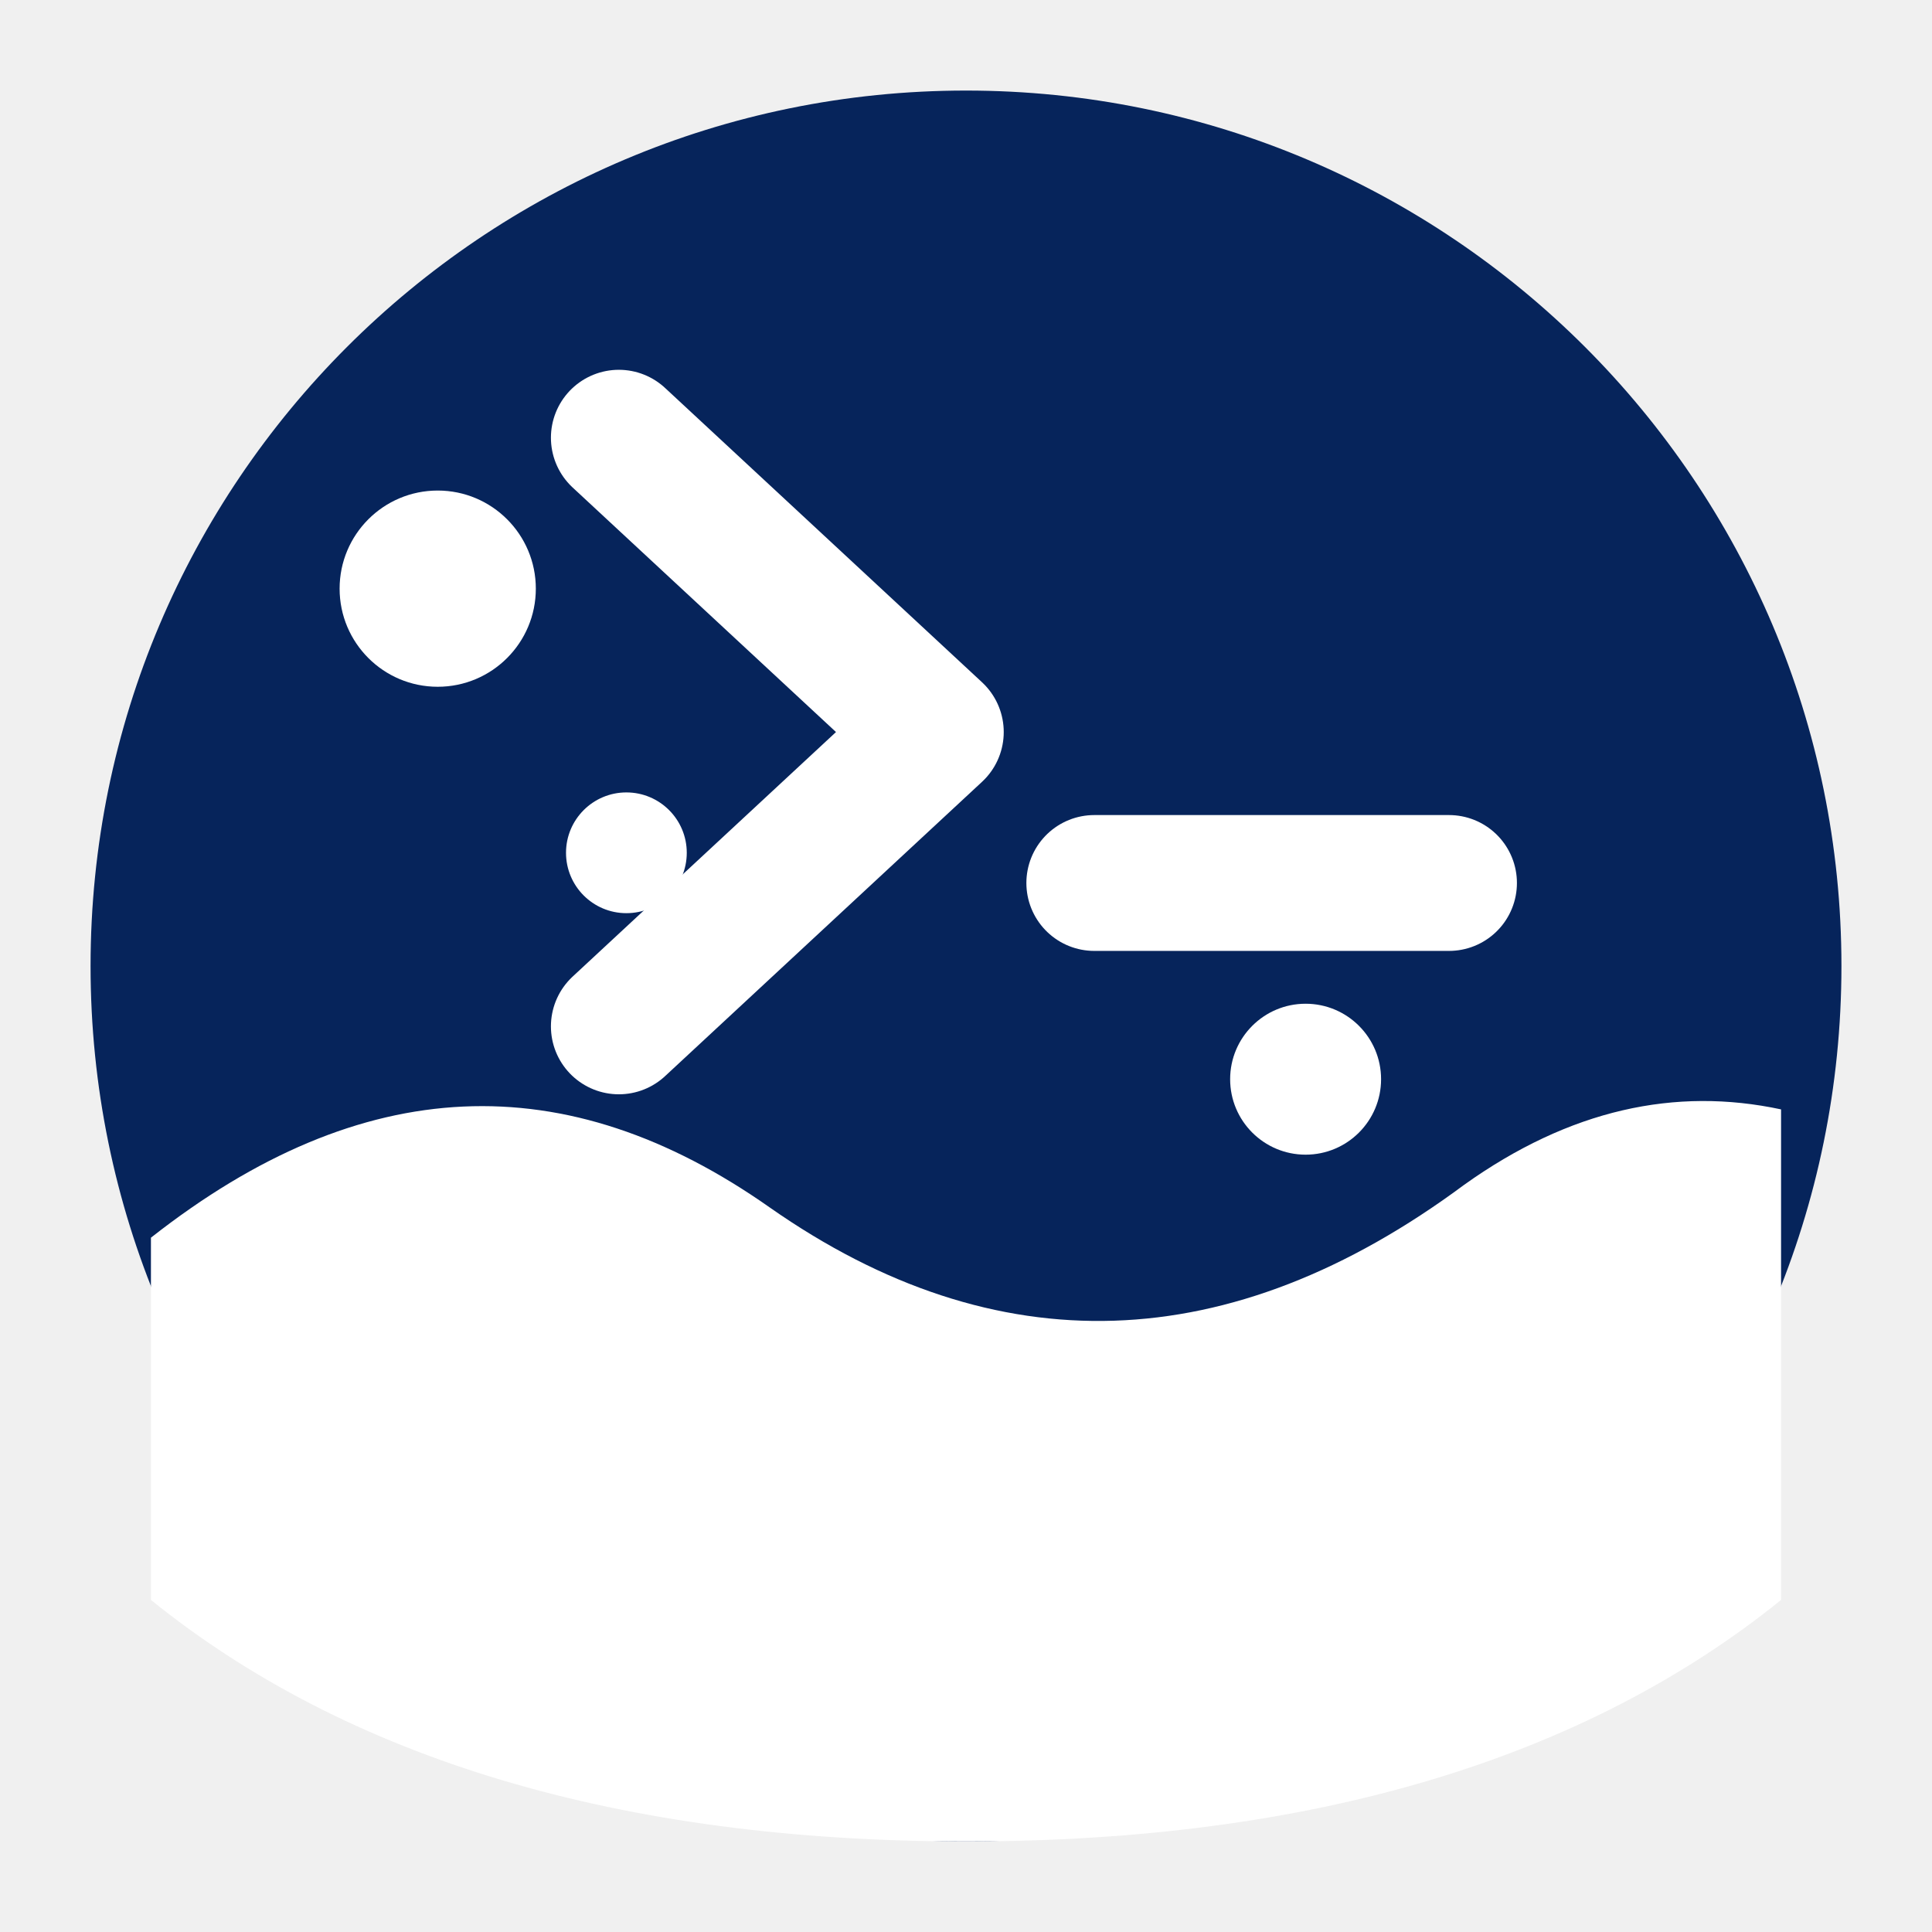
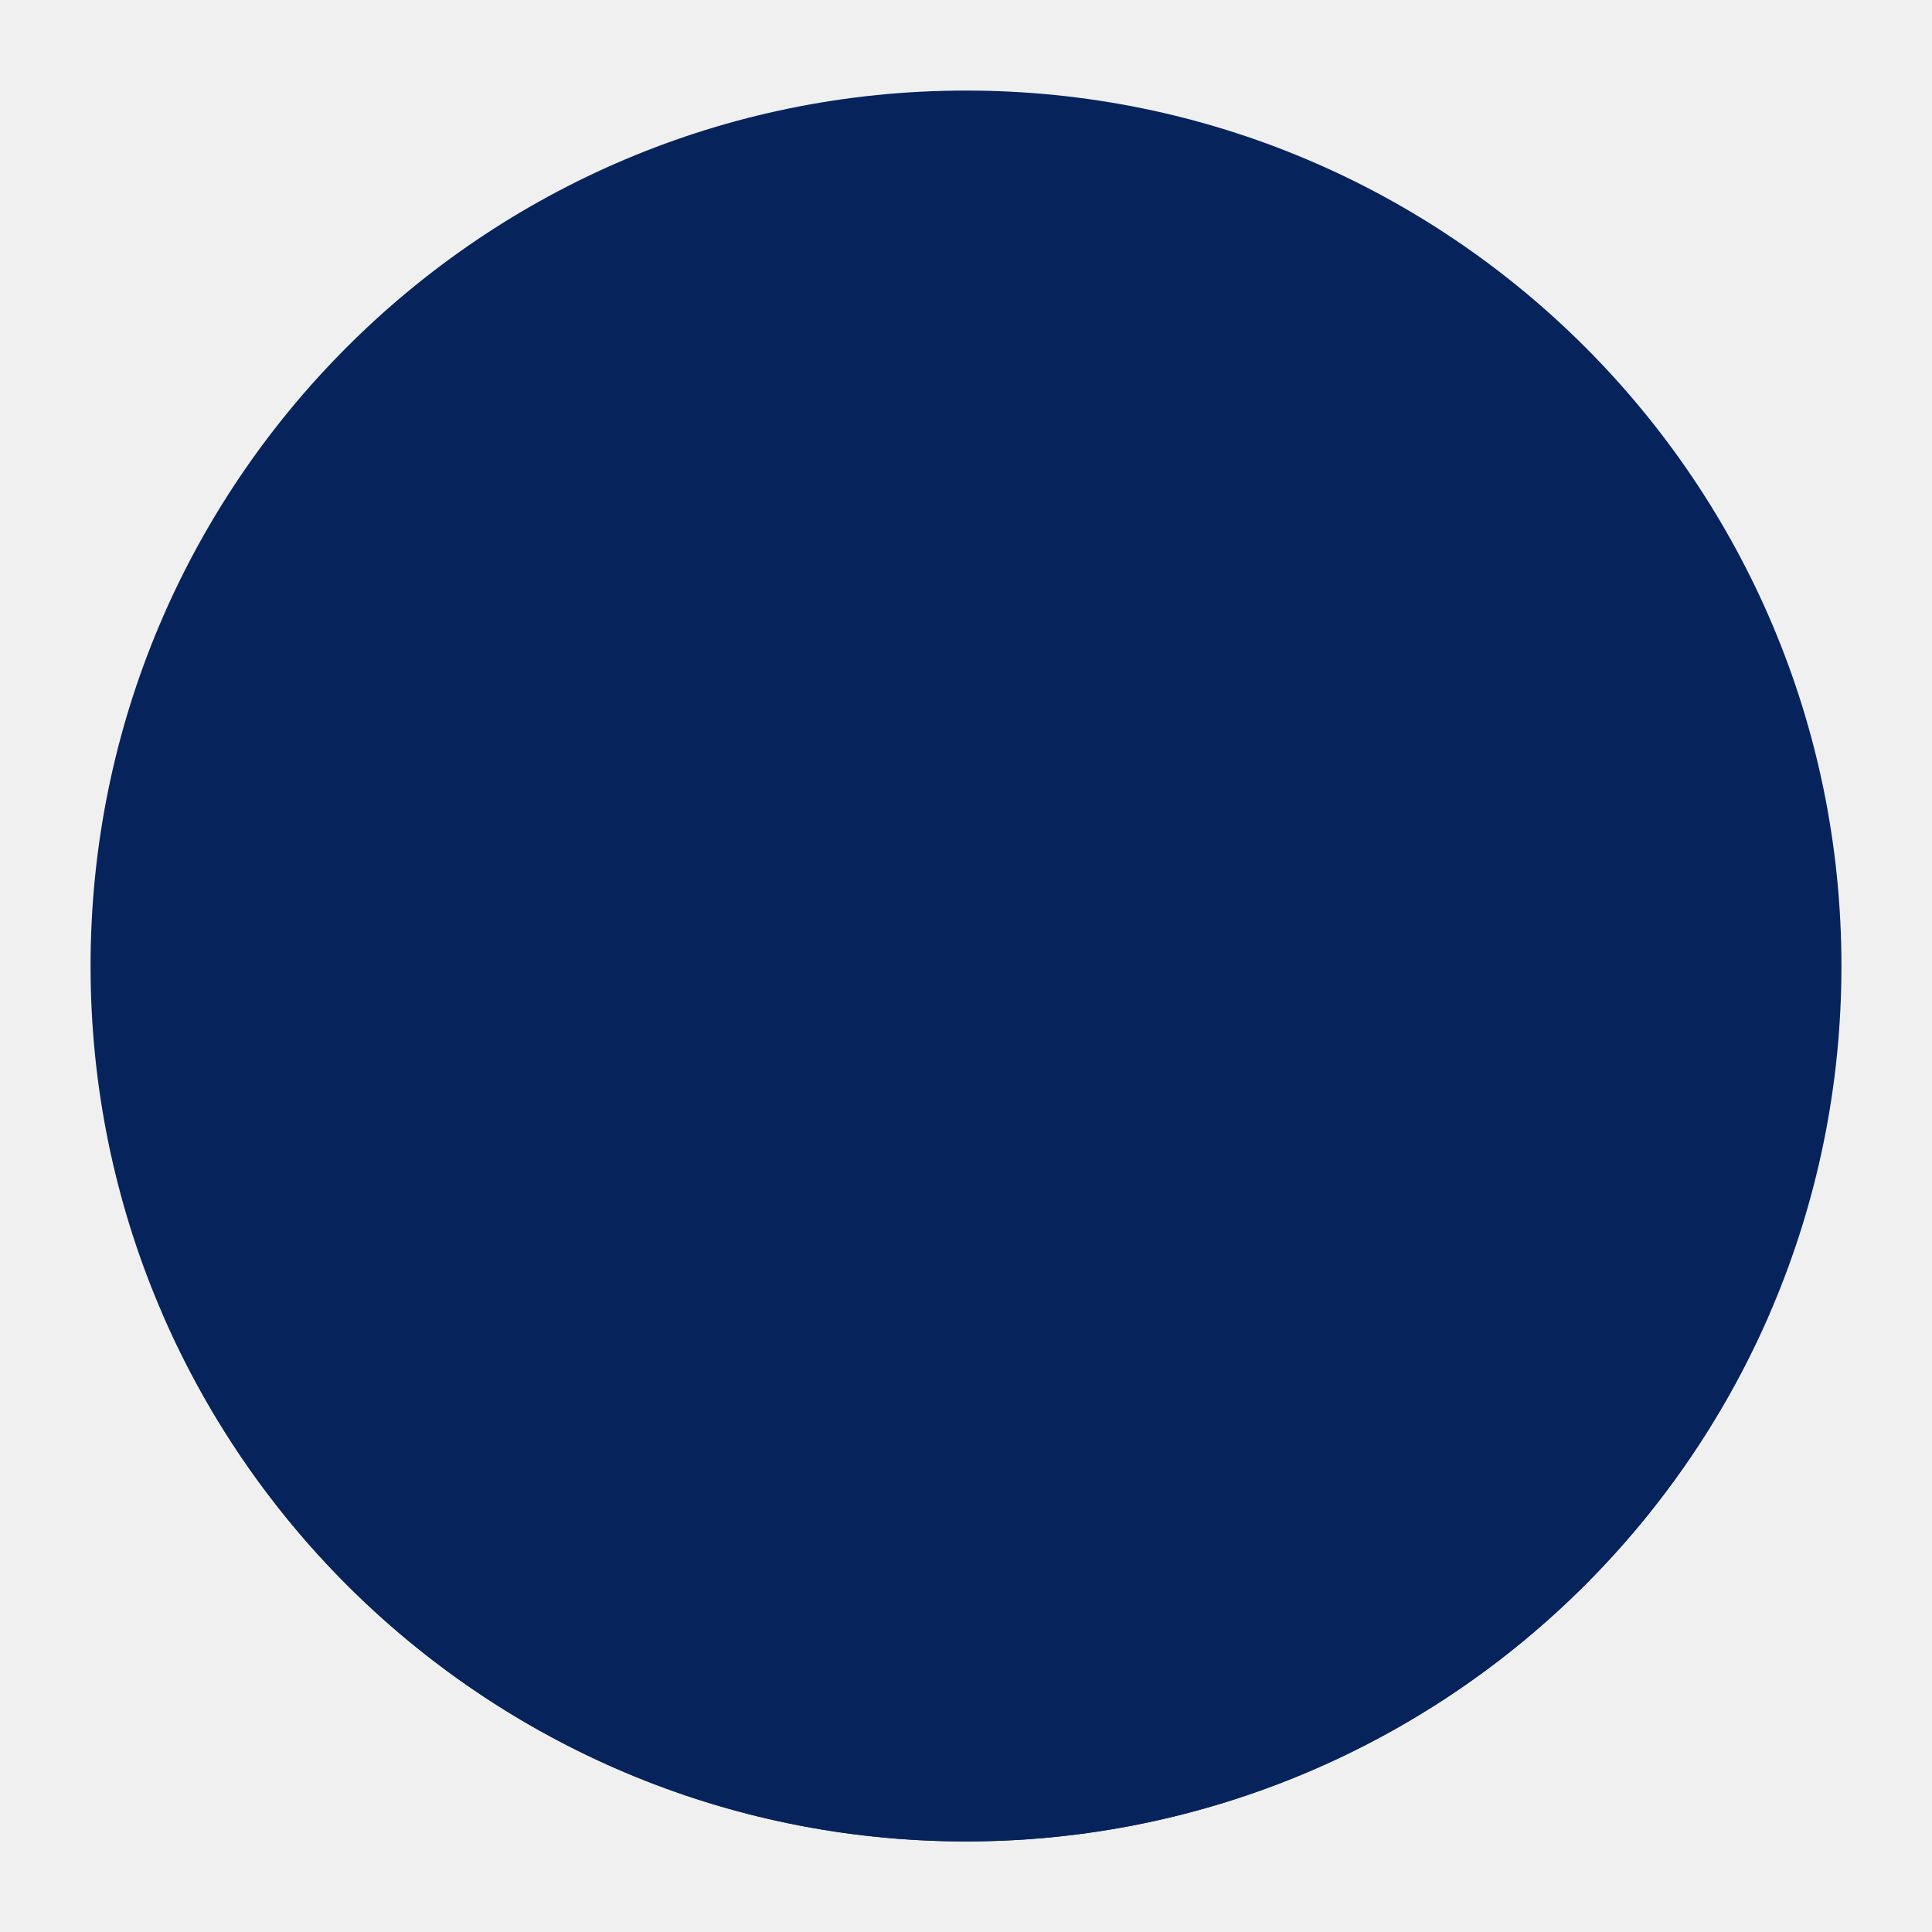
- <svg xmlns="http://www.w3.org/2000/svg" viewBox="0 0 256 256" role="img" aria-labelledby="title">
+ <svg xmlns="http://www.w3.org/2000/svg" viewBox="0 0 256 256" role="img" aria-labelledby="soda-os-symbol-title">
+   <style>
+     circle, path { fill: #06245B; }
+     path[stroke] { fill: none; stroke: #06245B; }
+   </style>
  <circle cx="128" cy="128" r="116" fill="#06245B" />
-   <path d="M20 164c28-22 55-23 82-4 30 21 61 20 92-3 14-10 28-13 42-10v65c-26 21-62 32-108 32-46 0-82-11-108-32z" fill="#fff" />
-   <circle cx="58" cy="78" r="13" fill="#fff" />
-   <circle cx="83" cy="113" r="8" fill="#fff" />
-   <circle cx="173" cy="143" r="10" fill="#fff" />
-   <path d="M82 58l42 39-42 39M145 117h47" fill="none" stroke="#fff" stroke-linecap="round" stroke-linejoin="round" stroke-width="18" />
+   <path d="M21.511 174        C49 154 77 151 105 171        C134 191 164 196 195 174        C212 162 224 161 234.489 174        A116 116 0 0 1 21.511 174        Z" fill="#10D7E8" />
+   <g fill="#10D7E8">
+     <circle cx="193" cy="65" r="11" />
+     <circle cx="213" cy="96" r="7" />
+     <circle cx="217" cy="131" r="9" />
+   </g>
+   <path d="M79 62L118 98L79 134" fill="none" stroke="#FFFFFF" stroke-width="18" stroke-linecap="round" stroke-linejoin="round" />
+   <path d="M145 138H187" fill="none" stroke="#10D7E8" stroke-width="16" stroke-linecap="round" />
</svg>
